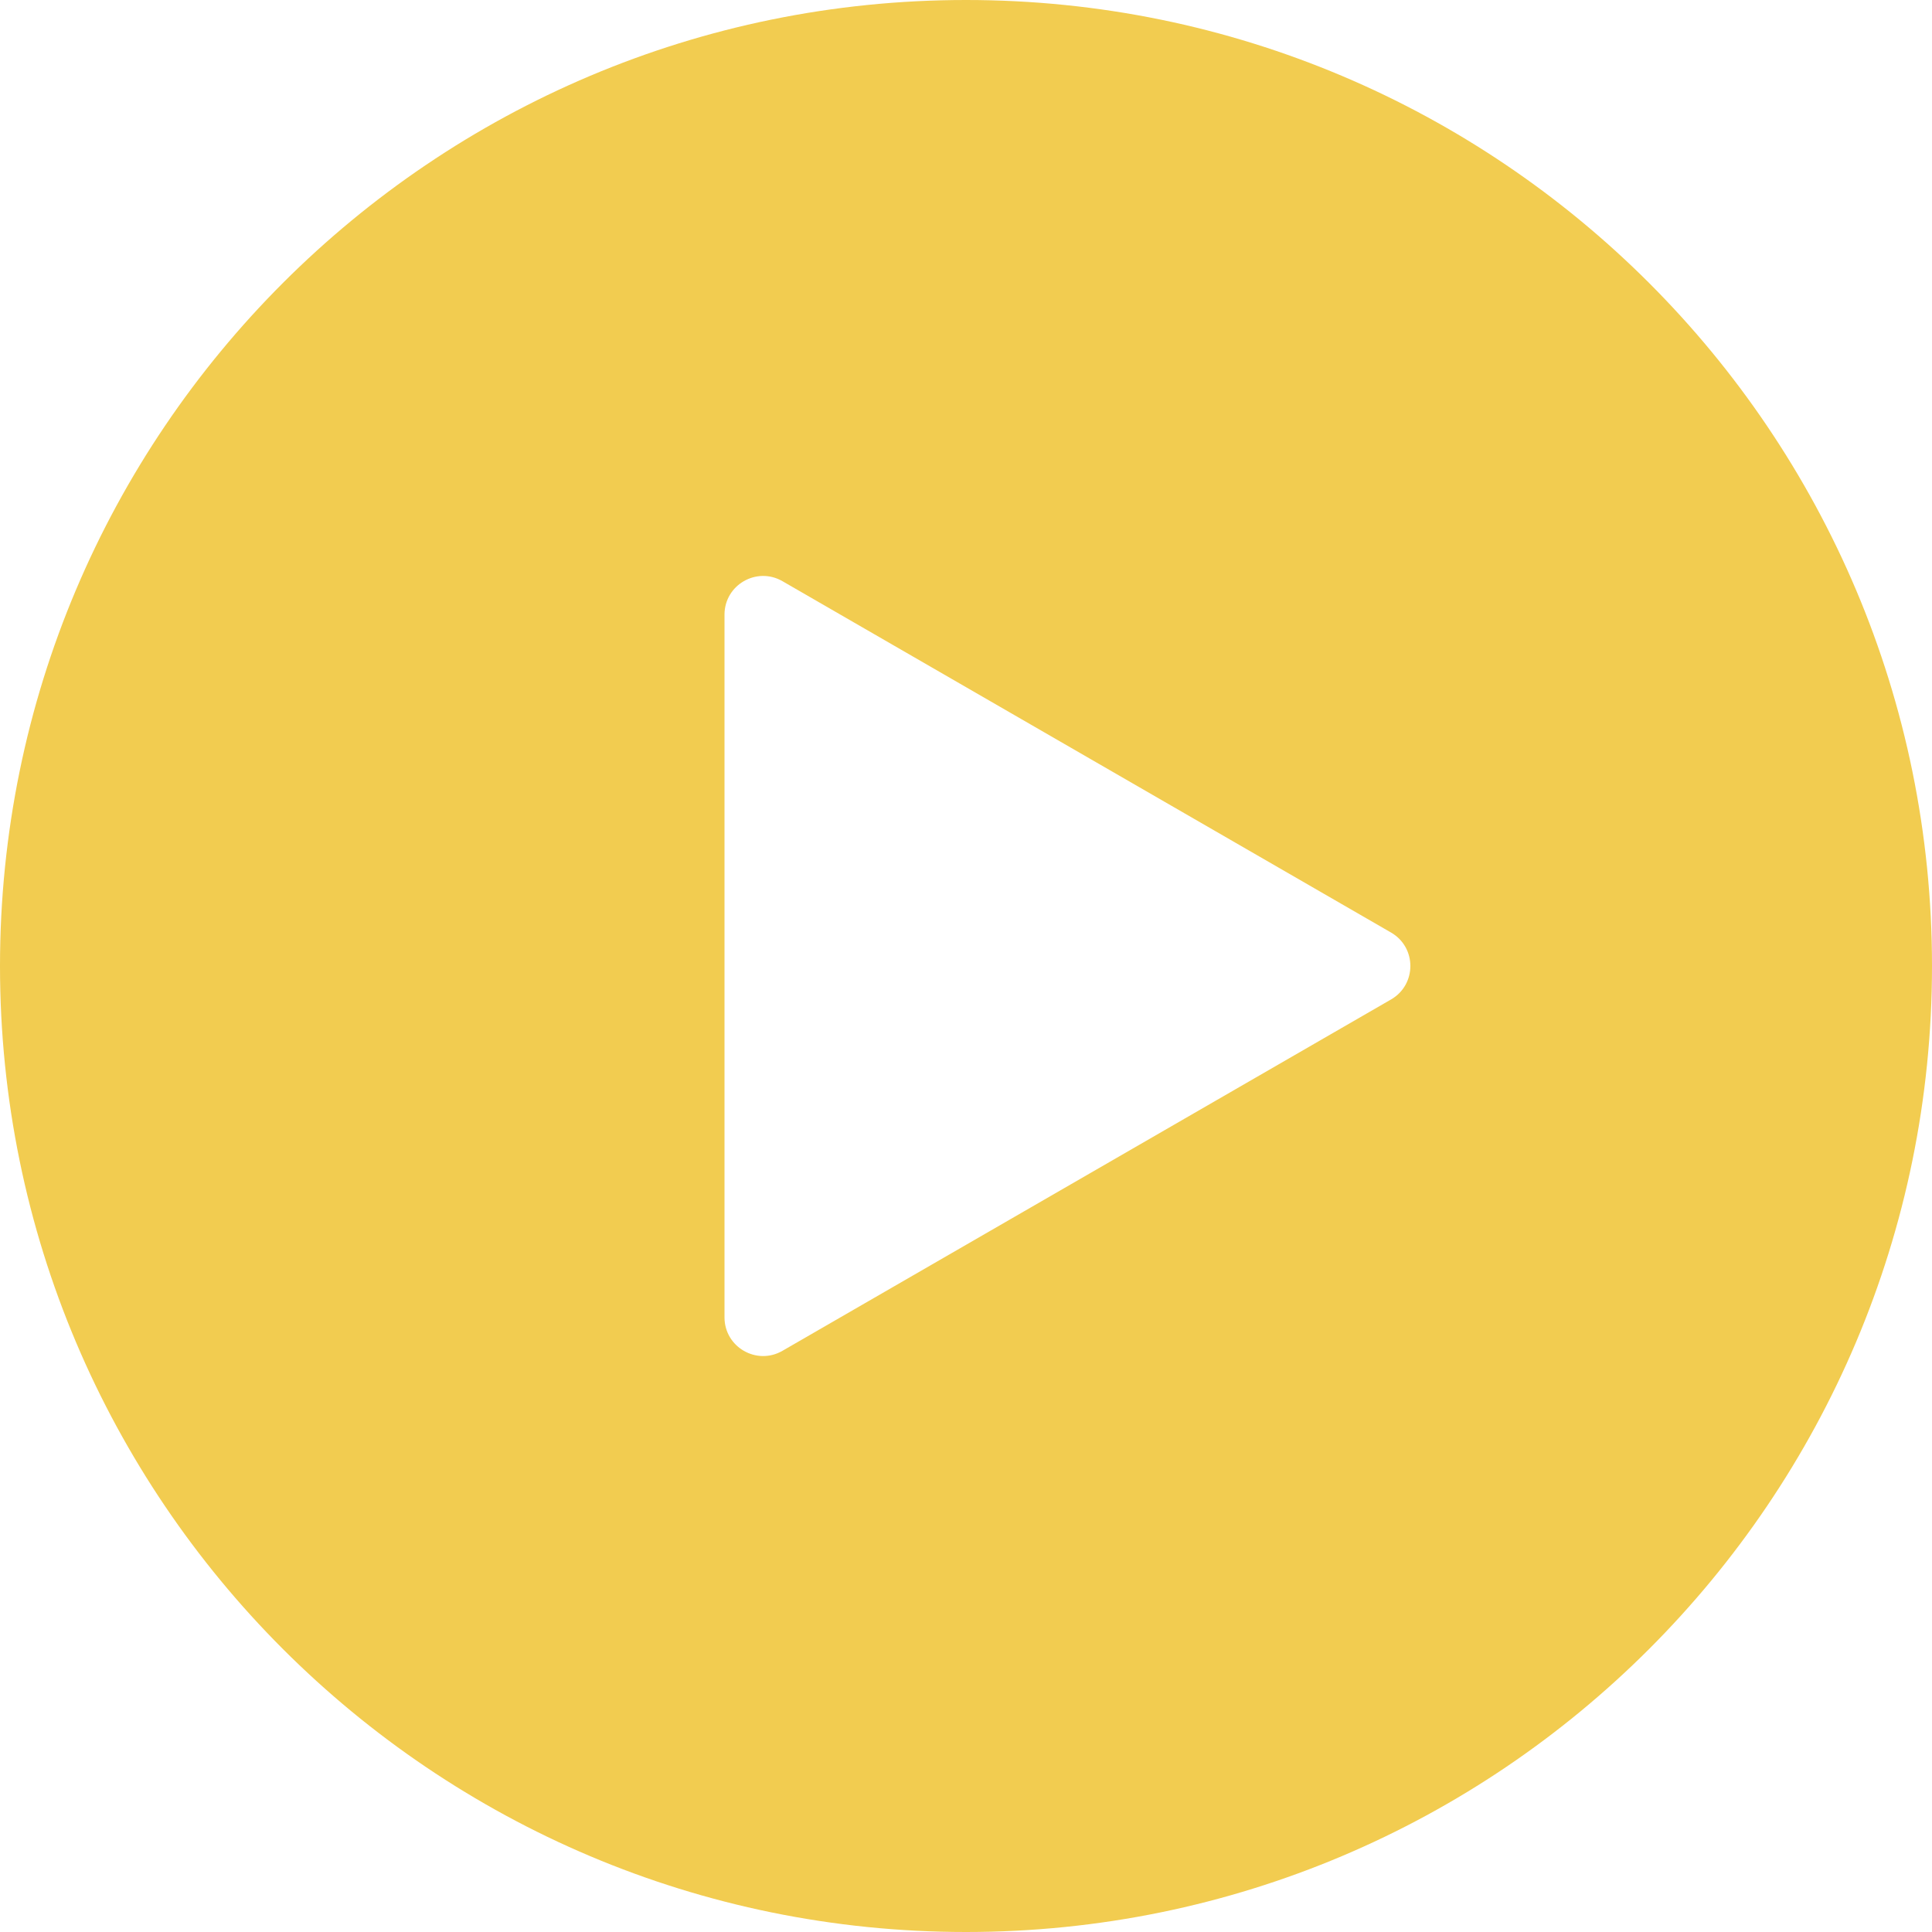
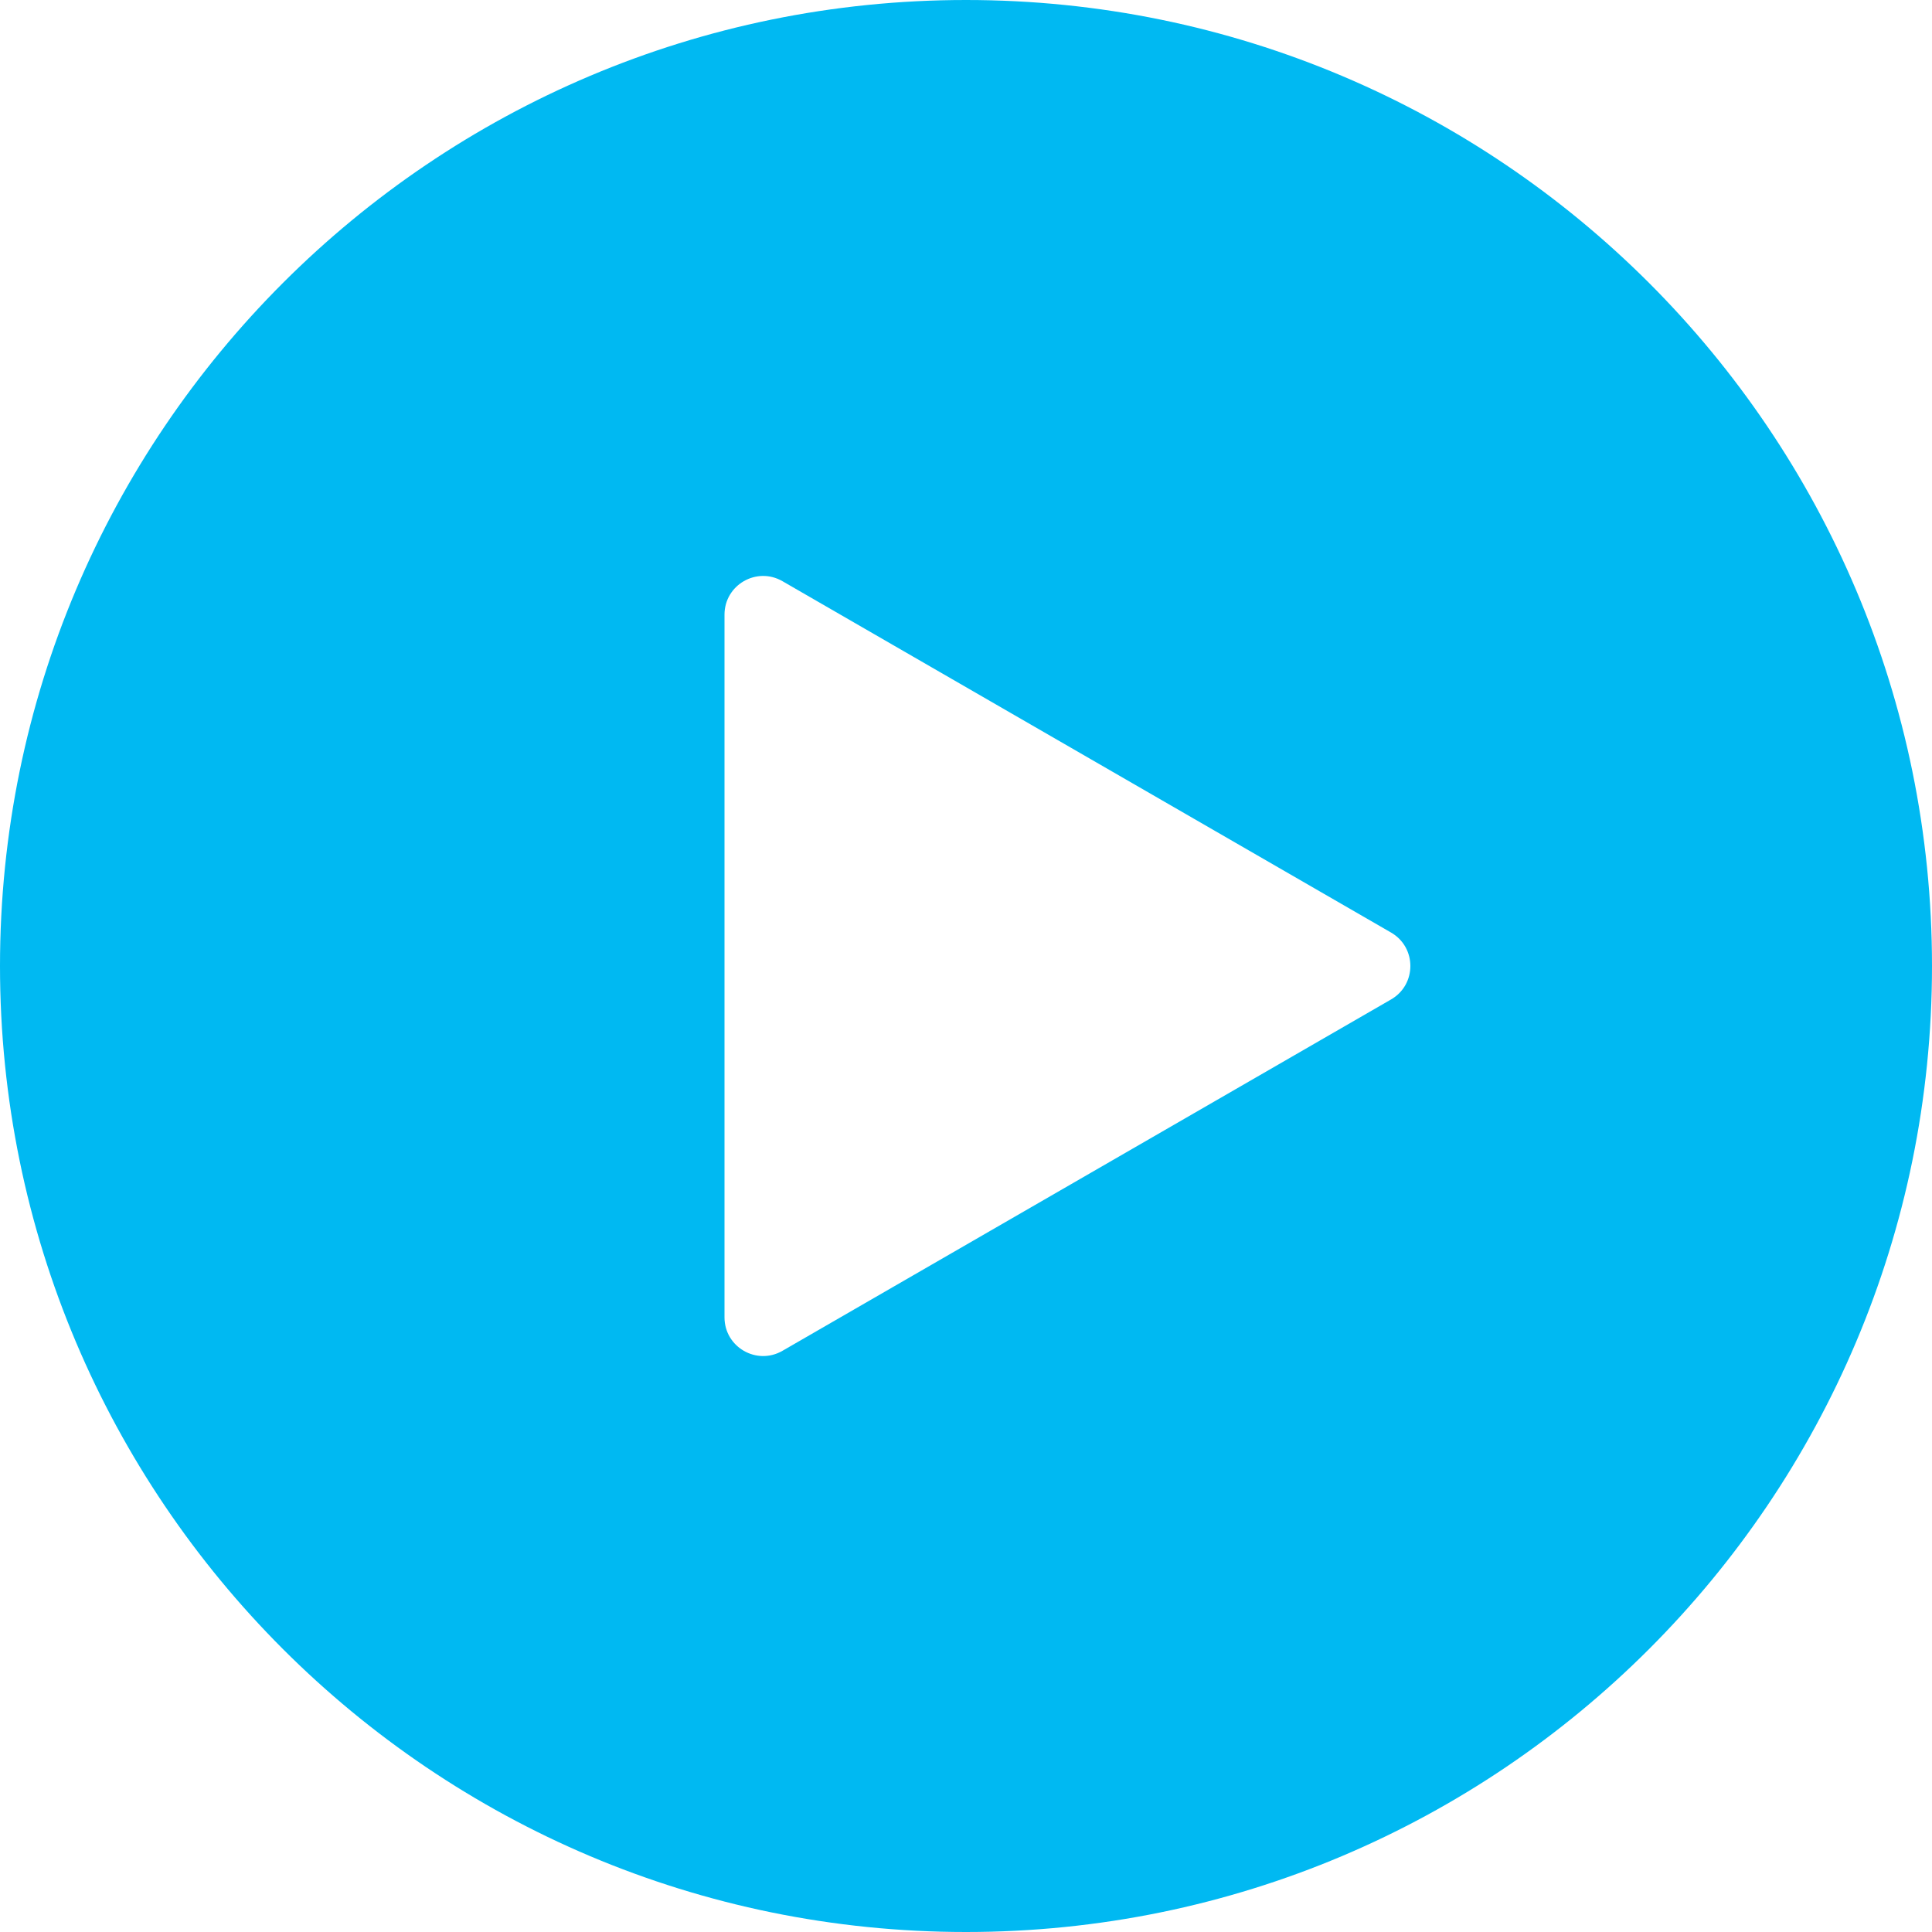
<svg xmlns="http://www.w3.org/2000/svg" width="50" height="50" viewBox="0 0 50 50" fill="none">
-   <path fill-rule="evenodd" clip-rule="evenodd" d="M25 50C38.807 50 50 38.807 50 25C50 11.193 38.807 0 25 0C11.193 0 0 11.193 0 25C0 38.807 11.193 50 25 50ZM20.25 34.959L36 25.866C36.667 25.481 36.667 24.519 36 24.134L20.25 15.041C19.583 14.656 18.75 15.137 18.75 15.907V34.093C18.75 34.863 19.583 35.344 20.25 34.959Z" fill="#F2CC50" />
+   <path fill-rule="evenodd" clip-rule="evenodd" d="M25 50C38.807 50 50 38.807 50 25C50 11.193 38.807 0 25 0C11.193 0 0 11.193 0 25C0 38.807 11.193 50 25 50ZM20.25 34.959L36 25.866C36.667 25.481 36.667 24.519 36 24.134L20.25 15.041C19.583 14.656 18.75 15.137 18.75 15.907V34.093C18.75 34.863 19.583 35.344 20.25 34.959Z" fill="#00B9F2" />
</svg>
